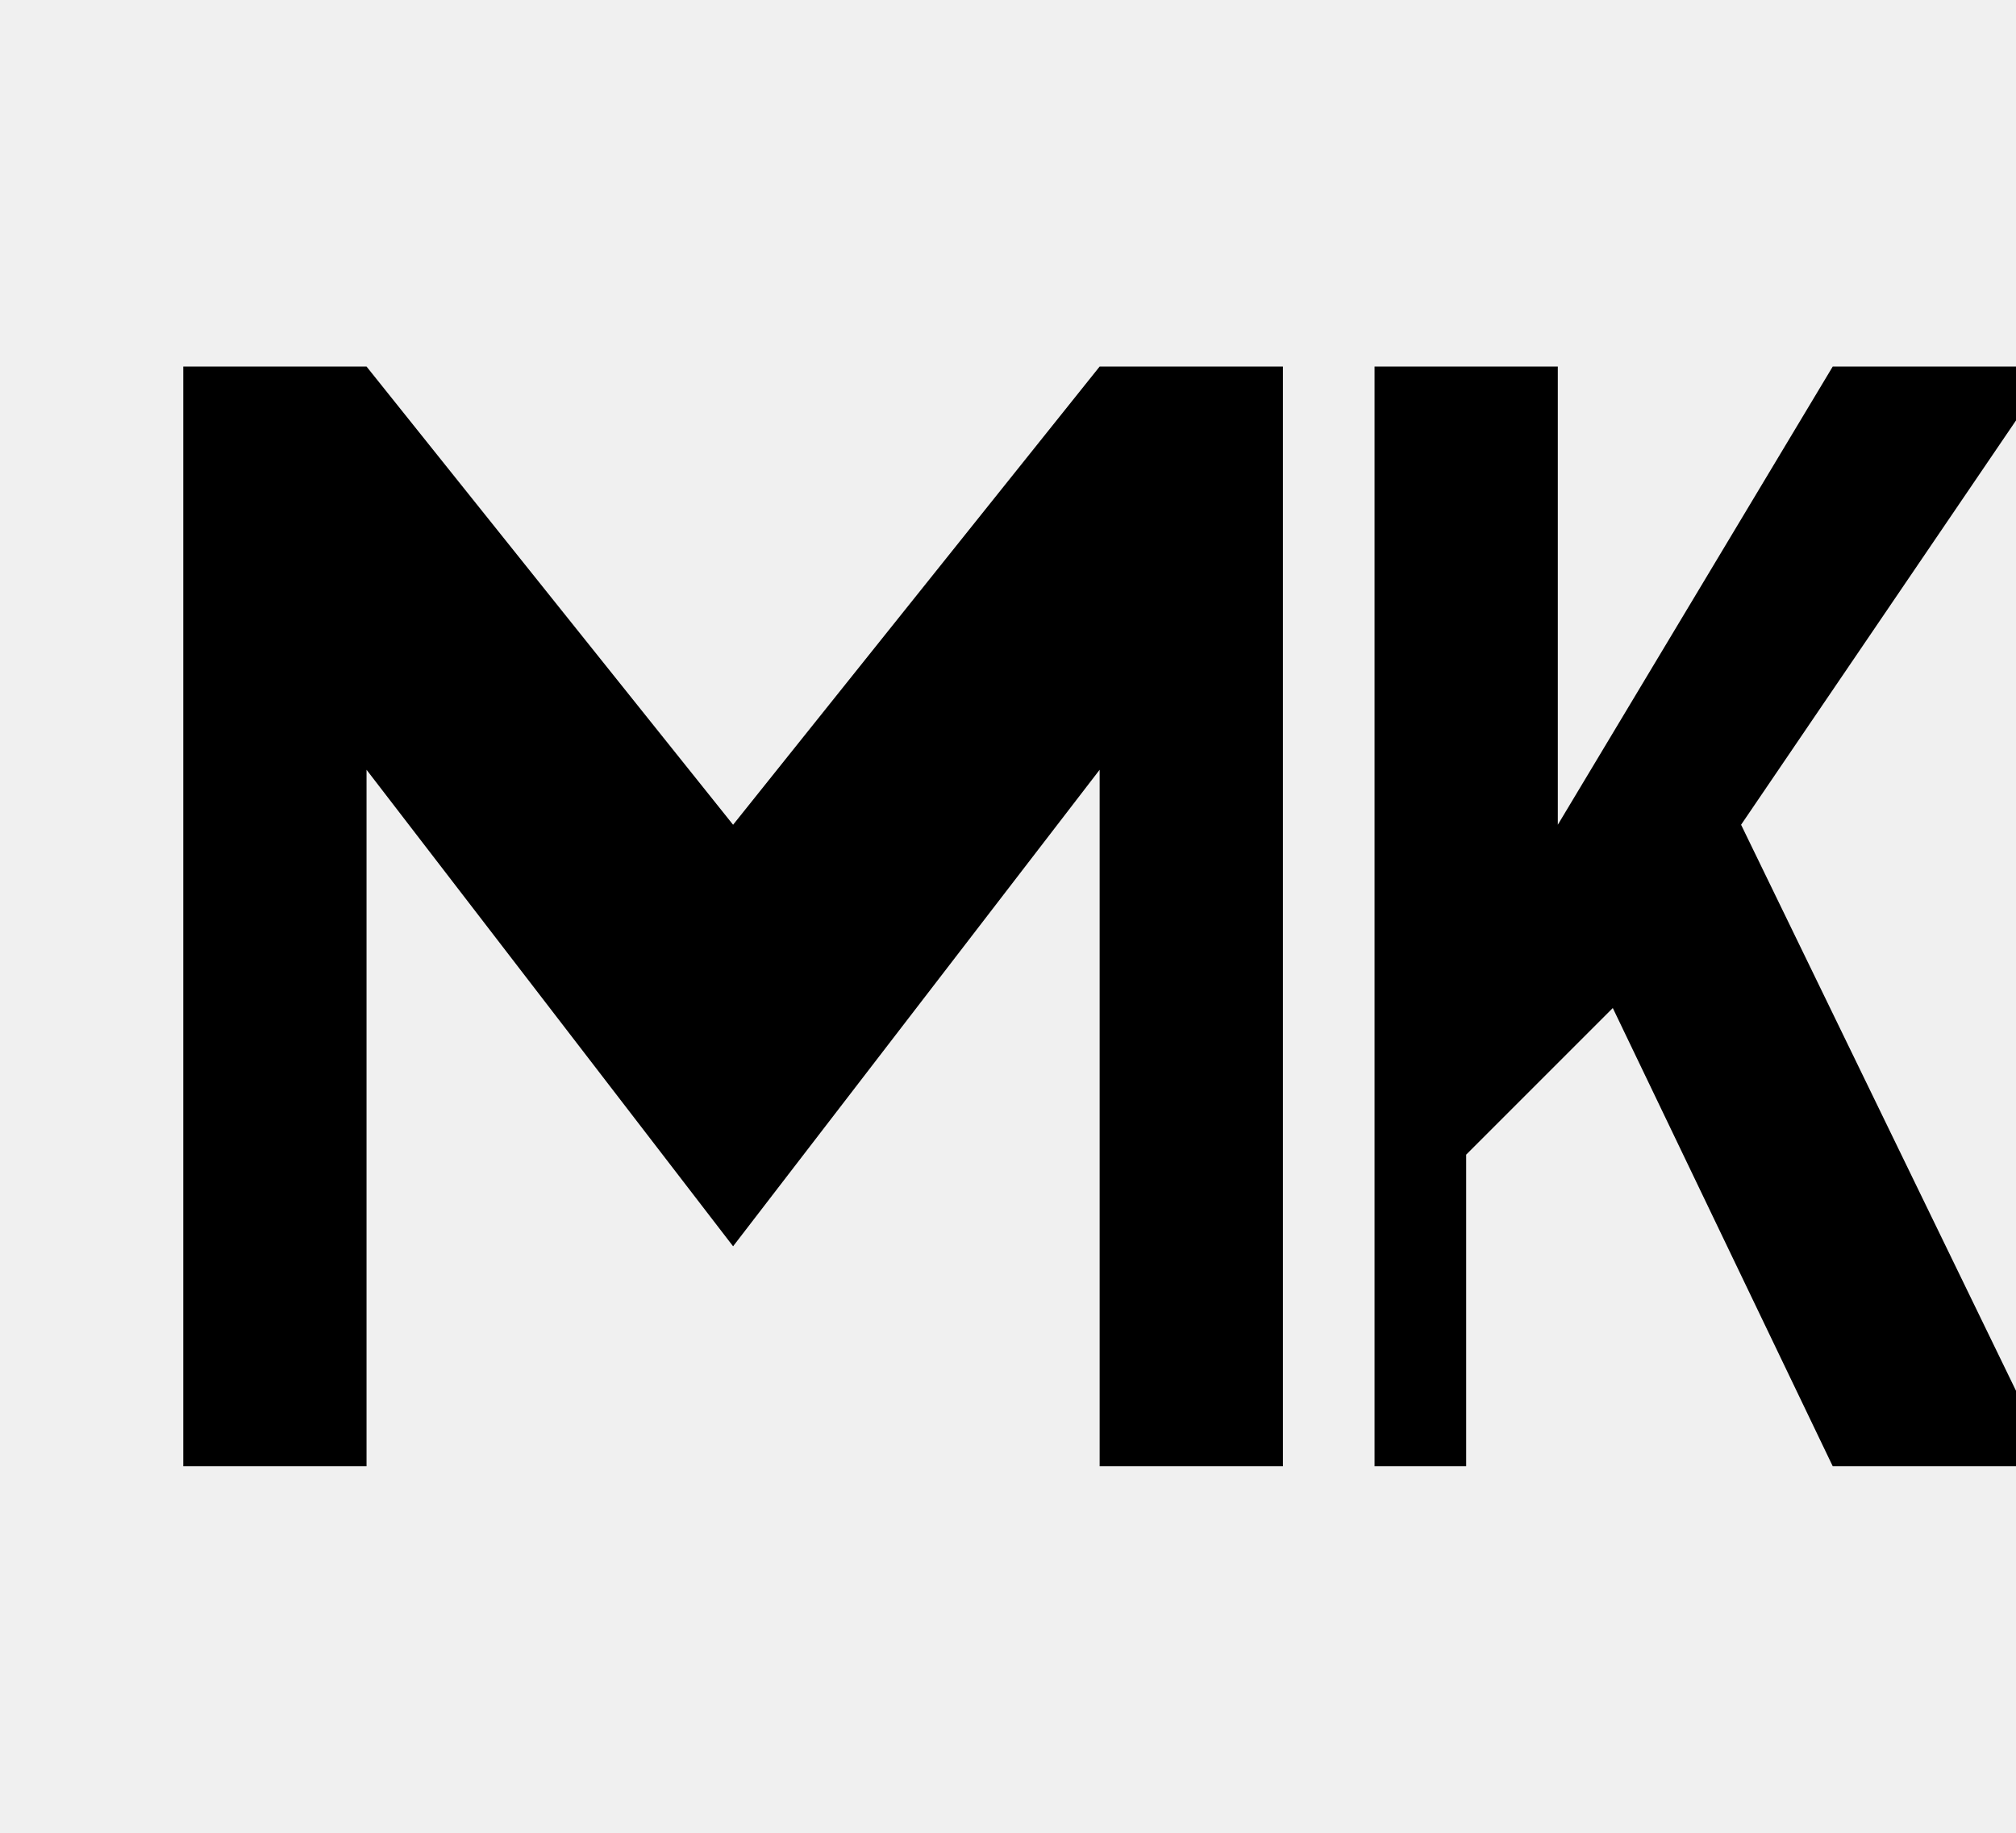
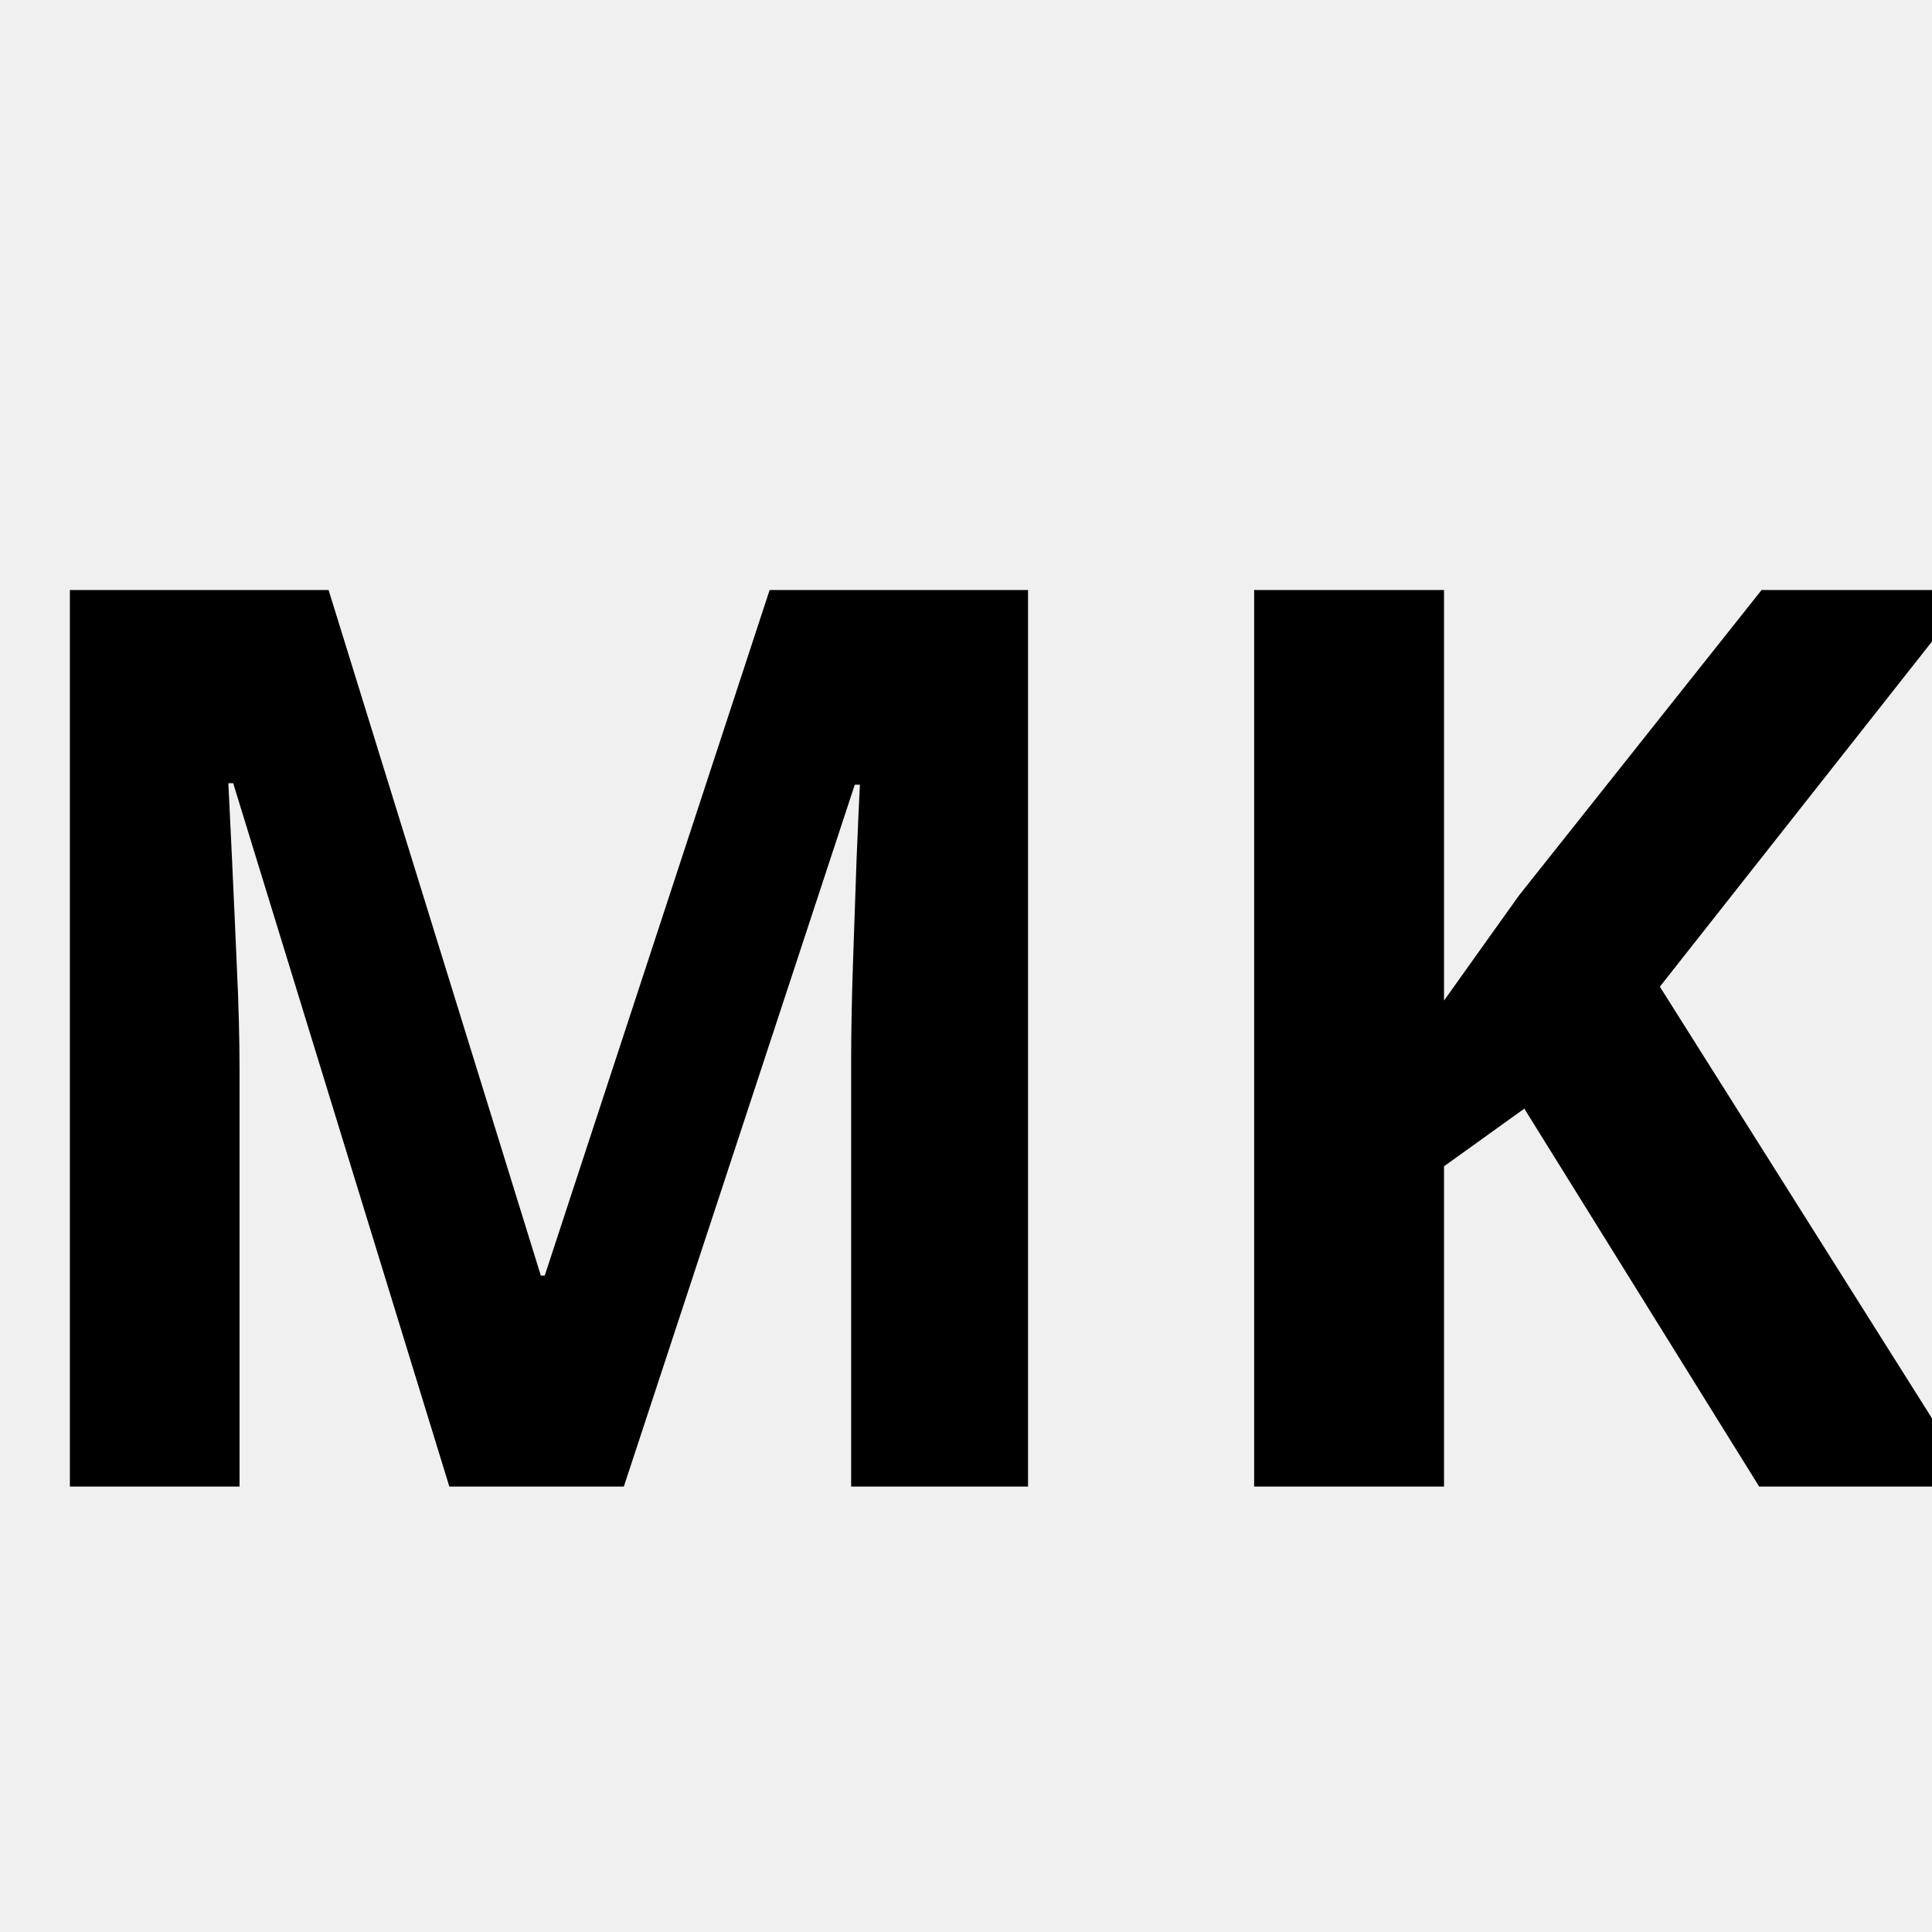
- <svg xmlns="http://www.w3.org/2000/svg" viewBox="0 0 110 100">
-   <path fill="black" d="M10 80V20h10l20 25 20-25h10v60H60V42L40 68 20 42v38H10z" />
-   <path fill="black" d="M75 80V20h10v25l15-25h12L95 45l17 35h-12l-12-25-8 8v17H75z" />
+ <svg xmlns="http://www.w3.org/2000/svg" viewBox="0 0 100 100">
+   <rect width="100" height="100" fill="transparent" />
+   <text x="50%" y="54%" dominant-baseline="middle" text-anchor="middle" font-family="'Share Tech Mono', monospace" font-size="65" font-weight="bold" fill="#000000" style="font-family: 'Share Tech Mono', sans-serif;">MK</text>
+   <style>
+     @media (prefers-color-scheme: dark) {
+       text { fill: #ffffff; }
+     }
+   </style>
</svg>
